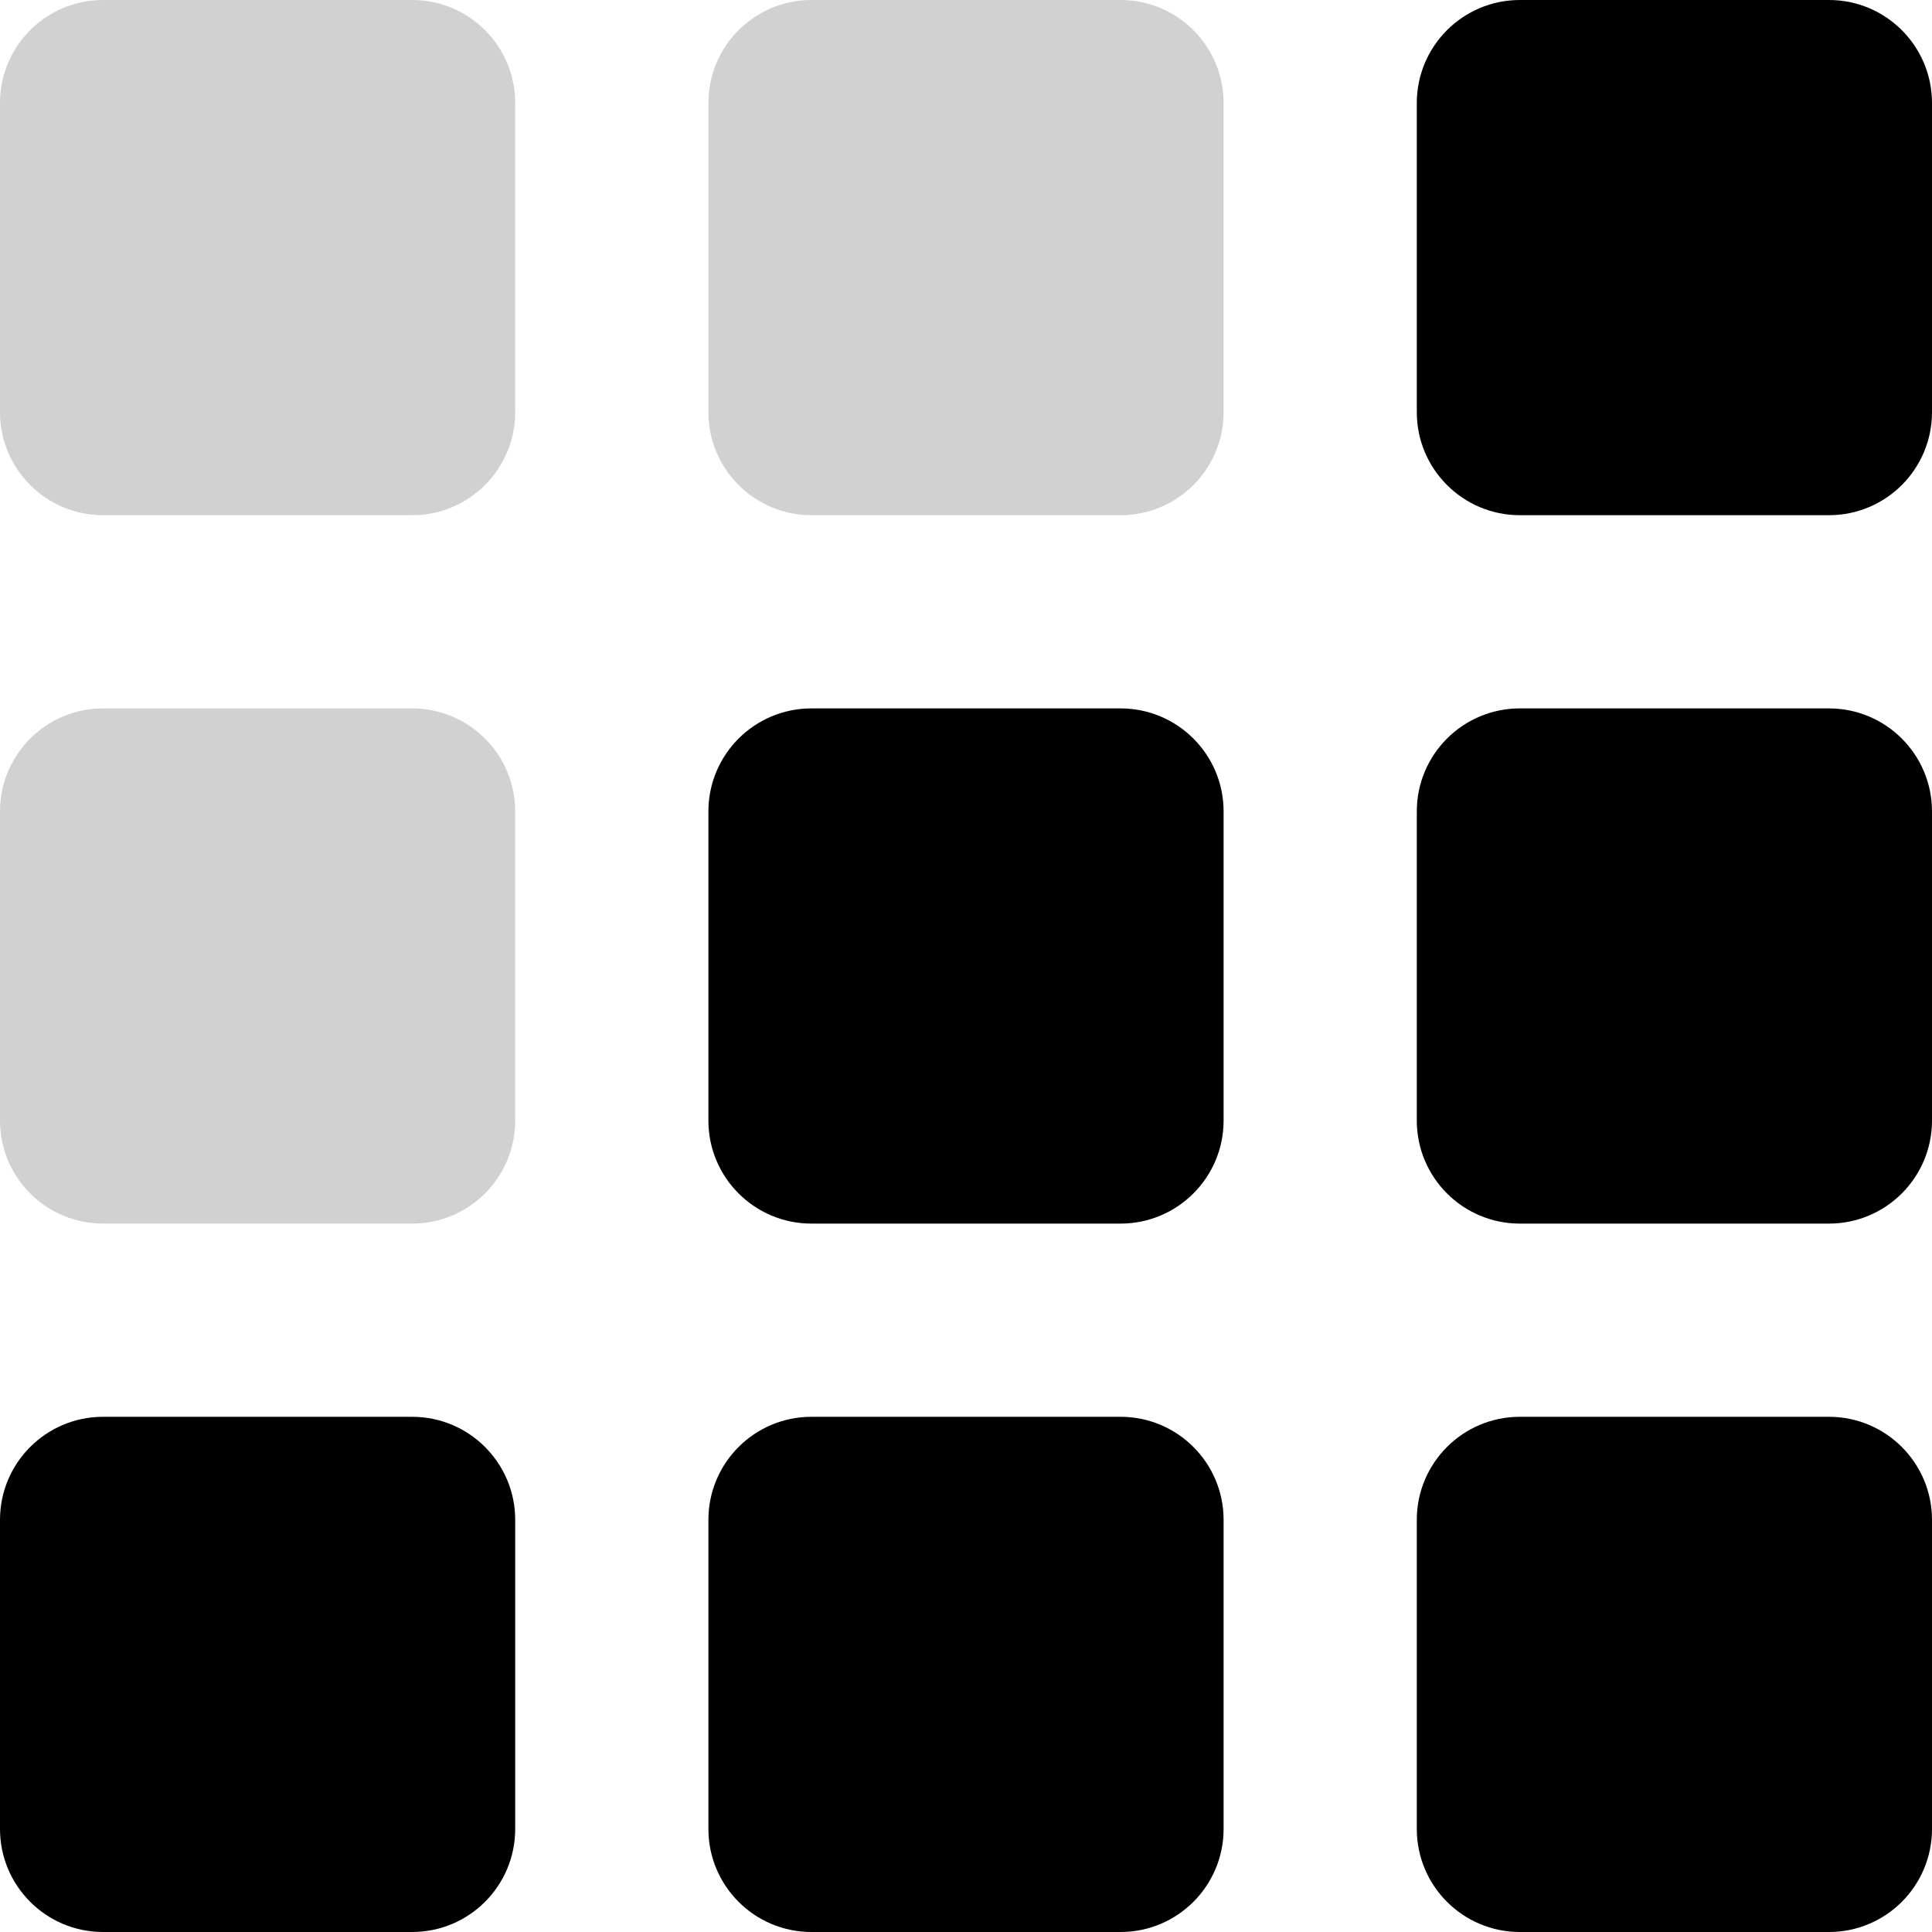
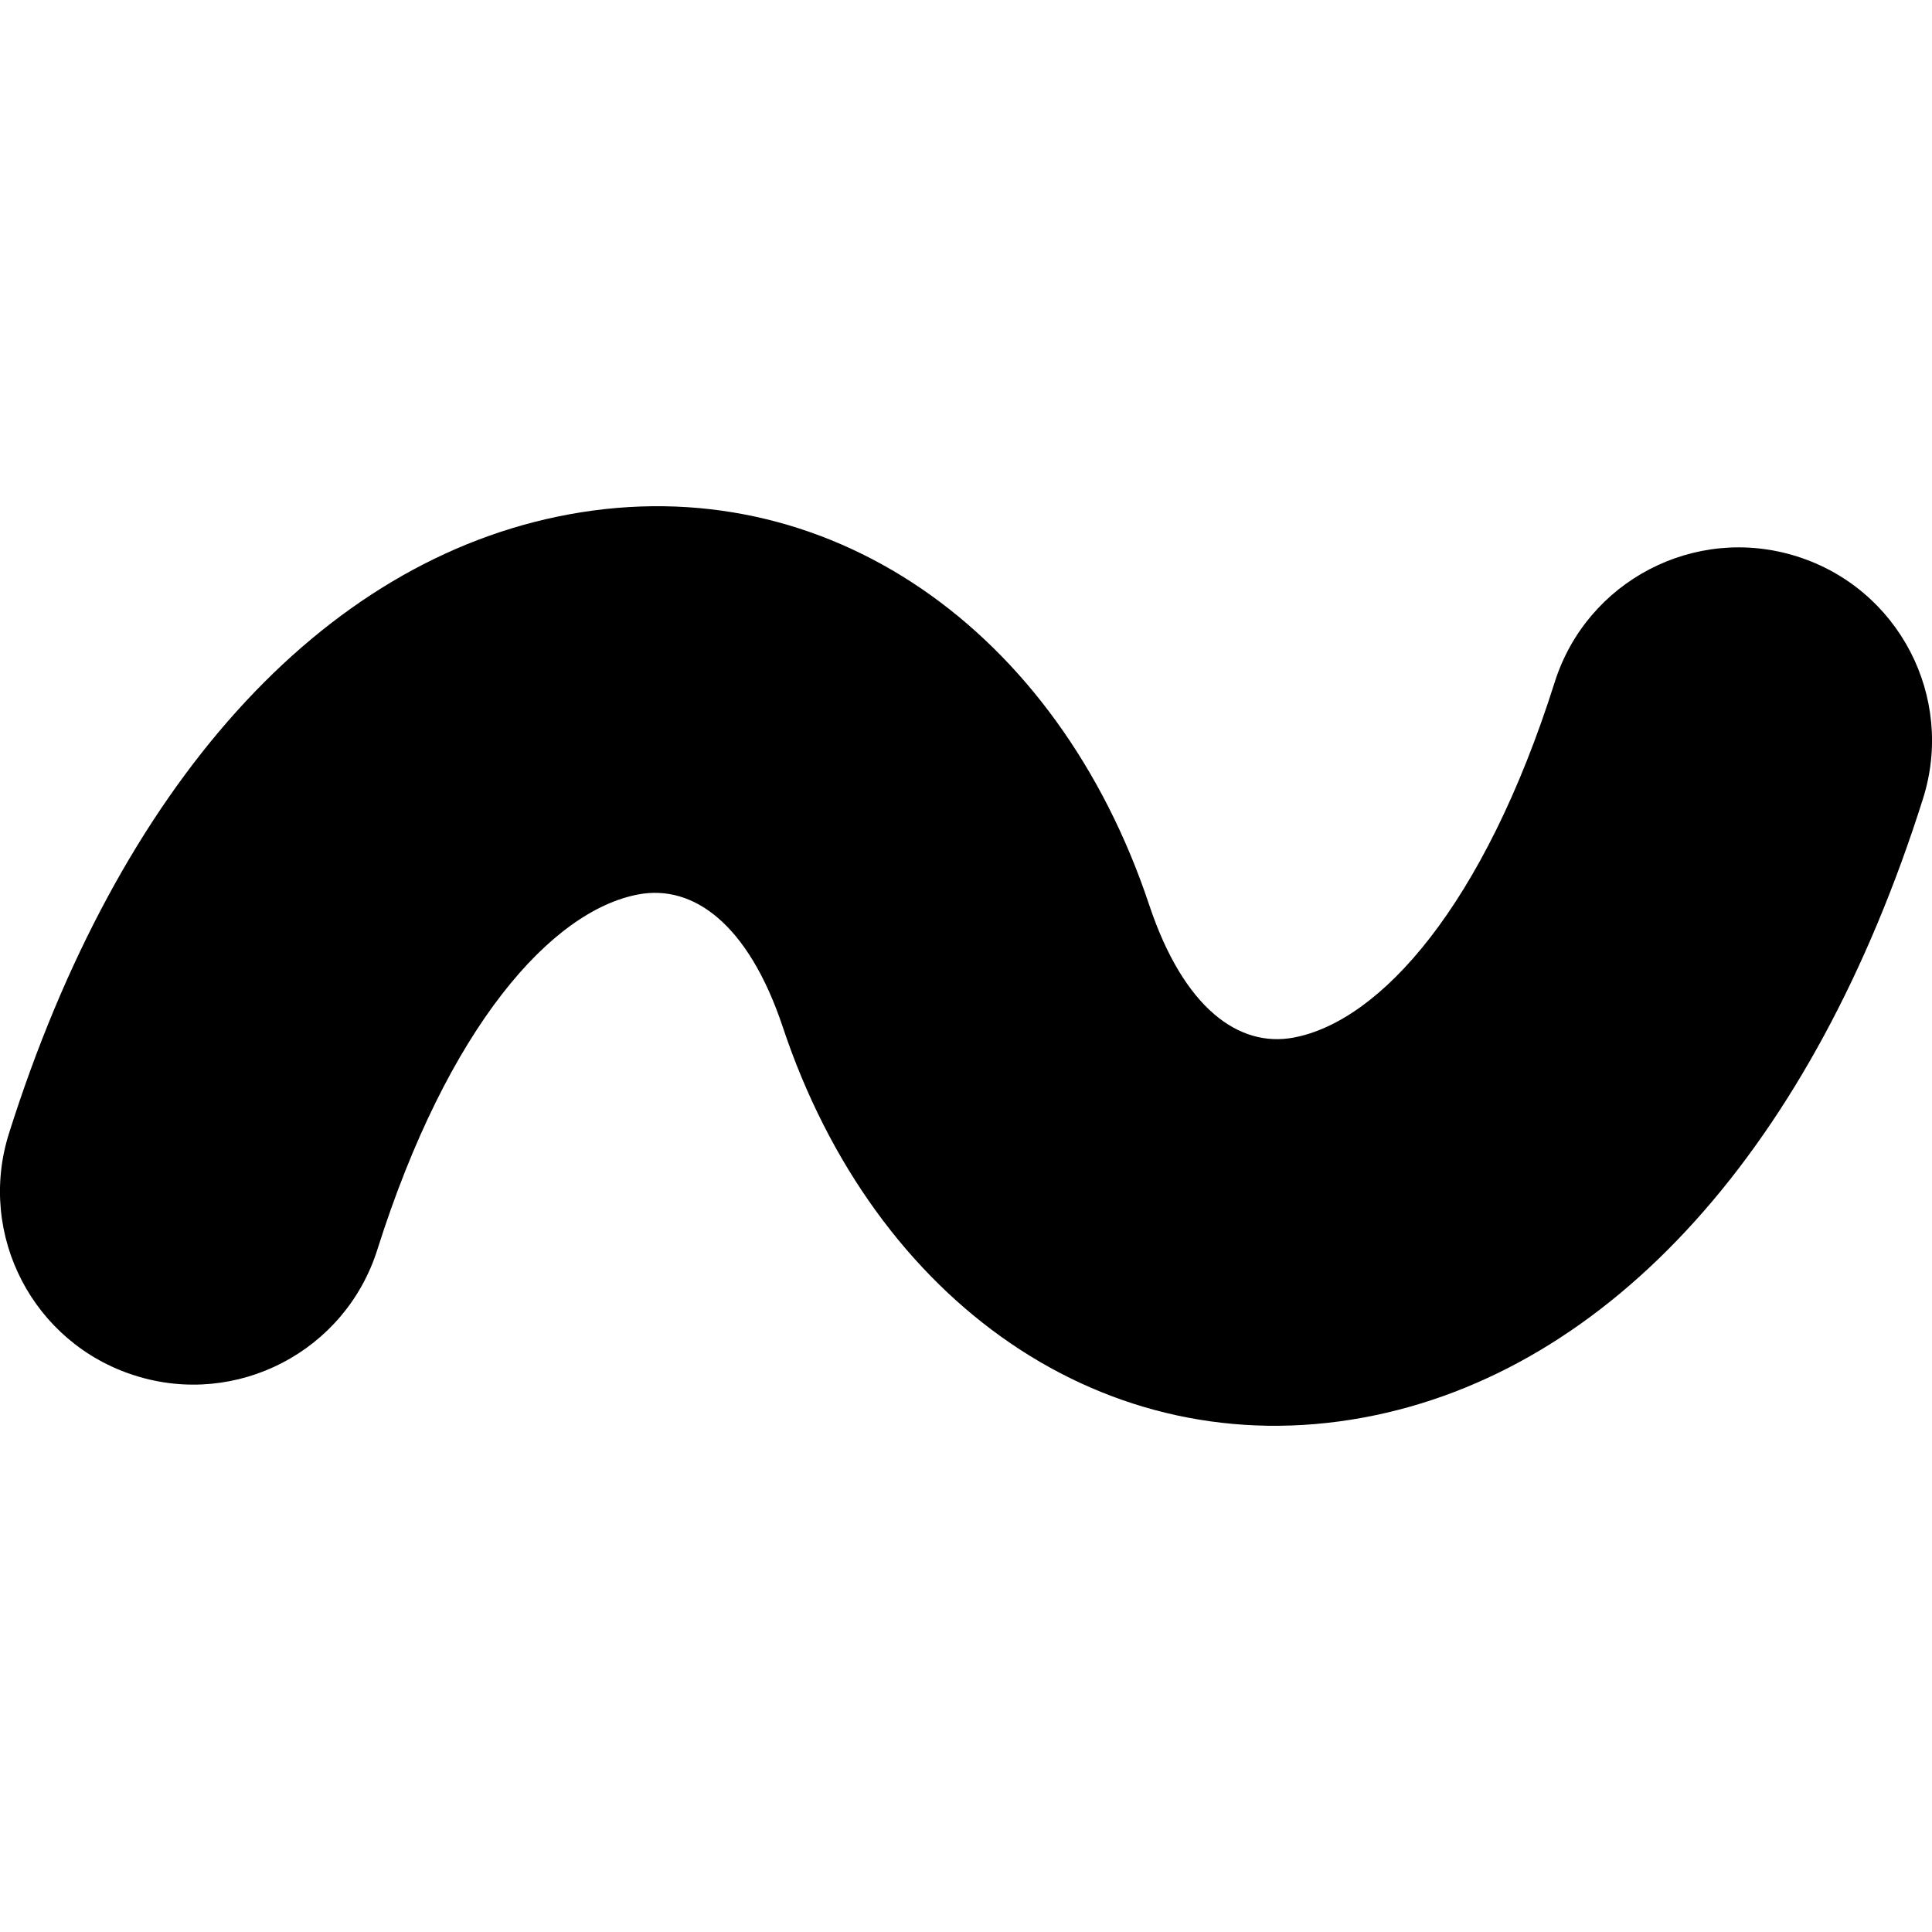
<svg xmlns="http://www.w3.org/2000/svg" width="120" height="120" viewBox="0 0 120 120" role="img" aria-label="SwiftUsage">
-   <rect x="0" y="0" width="32" height="32" rx="6.4" fill="#000000" opacity="0.18" />
-   <rect x="44" y="0" width="32" height="32" rx="6.4" fill="#000000" opacity="0.18" />
-   <rect x="88" y="0" width="32" height="32" rx="6.4" fill="#000000" />
-   <rect x="0" y="44" width="32" height="32" rx="6.4" fill="#000000" opacity="0.18" />
-   <rect x="44" y="44" width="32" height="32" rx="6.4" fill="#000000" />
-   <rect x="88" y="44" width="32" height="32" rx="6.4" fill="#000000" />
-   <rect x="0" y="88" width="32" height="32" rx="6.4" fill="#000000" />
-   <rect x="44" y="88" width="32" height="32" rx="6.4" fill="#000000" />
-   <rect x="88" y="88" width="32" height="32" rx="6.4" fill="#000000" />
+   <path d="M71.38 56.21C73.53 62.65 76.96 65.07 80.33 64.45C85.74 63.45 92.18 56.23 96.56 42.39C98.55 36.07 105.29 32.56 111.61 34.56C117.93 36.55 121.44 43.29 119.44 49.61C112.64 71.14 100.08 85.21 84.67 88.05C68.64 91 54.31 80.88 48.62 63.79C46.47 57.35 43.04 54.93 39.67 55.55C34.26 56.55 27.82 63.77 23.44 77.61C21.45 83.93 14.71 87.44 8.39 85.44C2.07 83.45 -1.44 76.71 0.56 70.39C7.36 48.86 19.92 34.79 35.33 31.95C51.36 29 65.69 39.12 71.38 56.21Z" fill="#000000" />
</svg>
